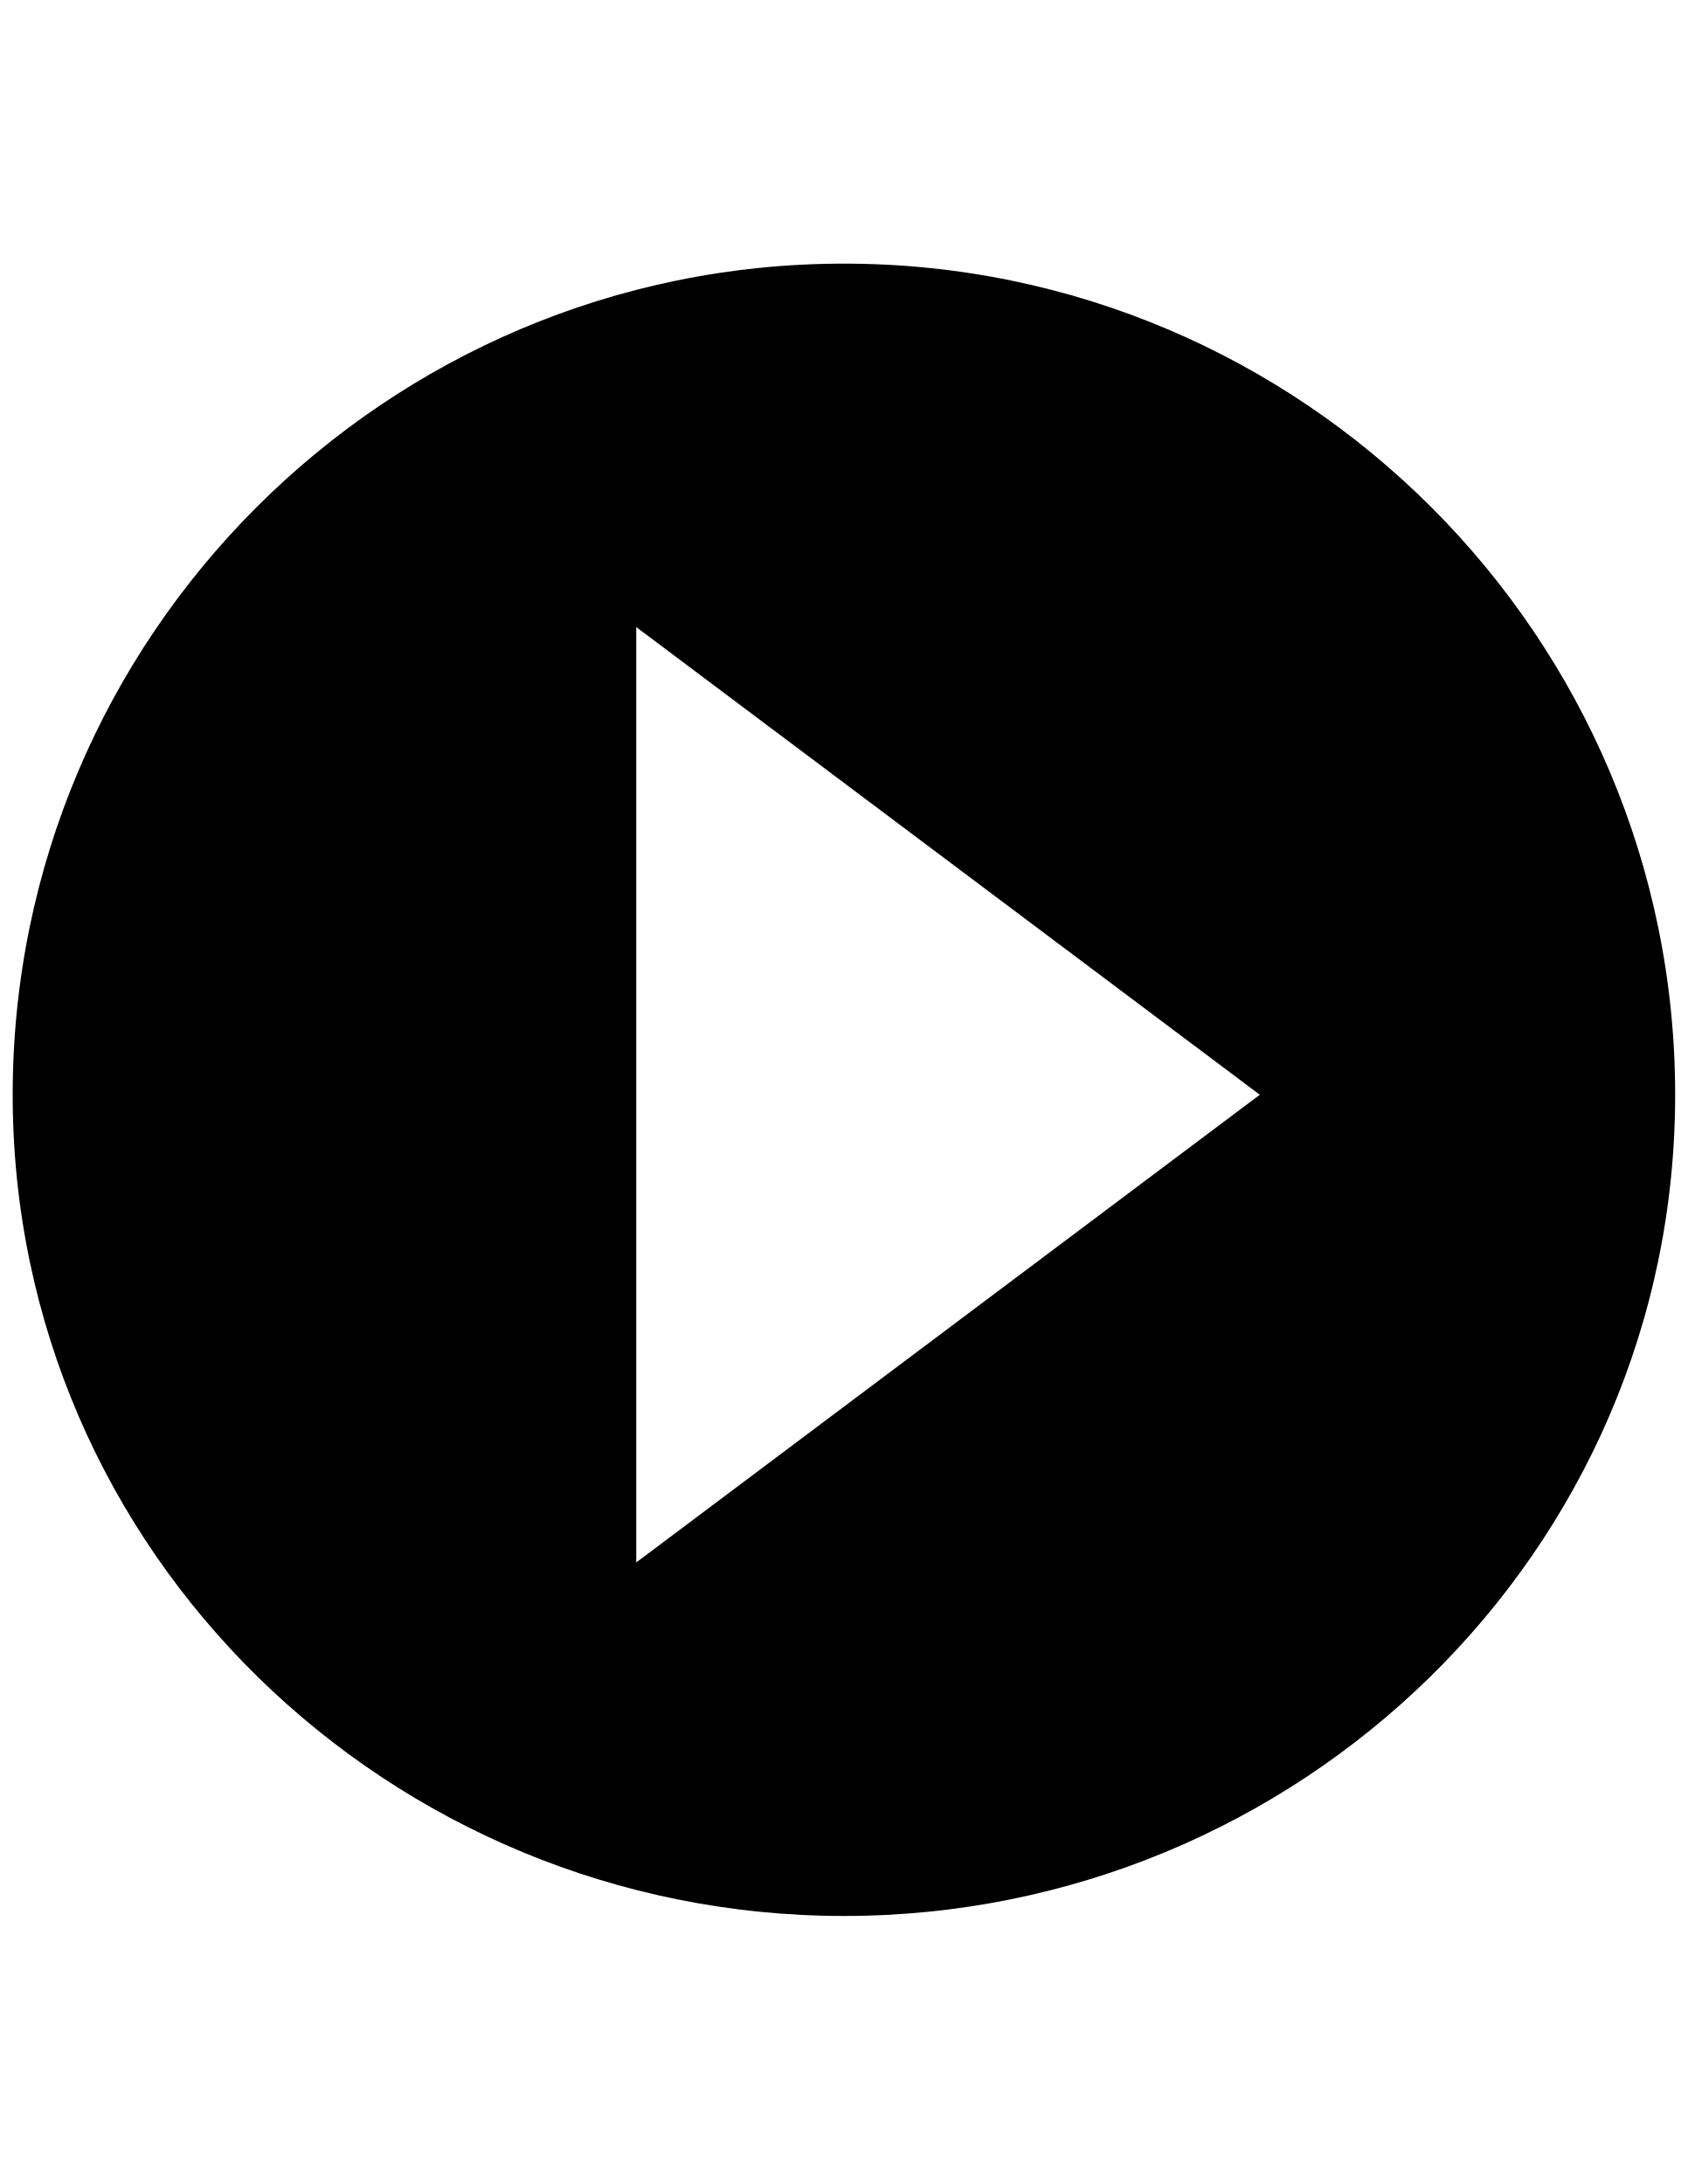
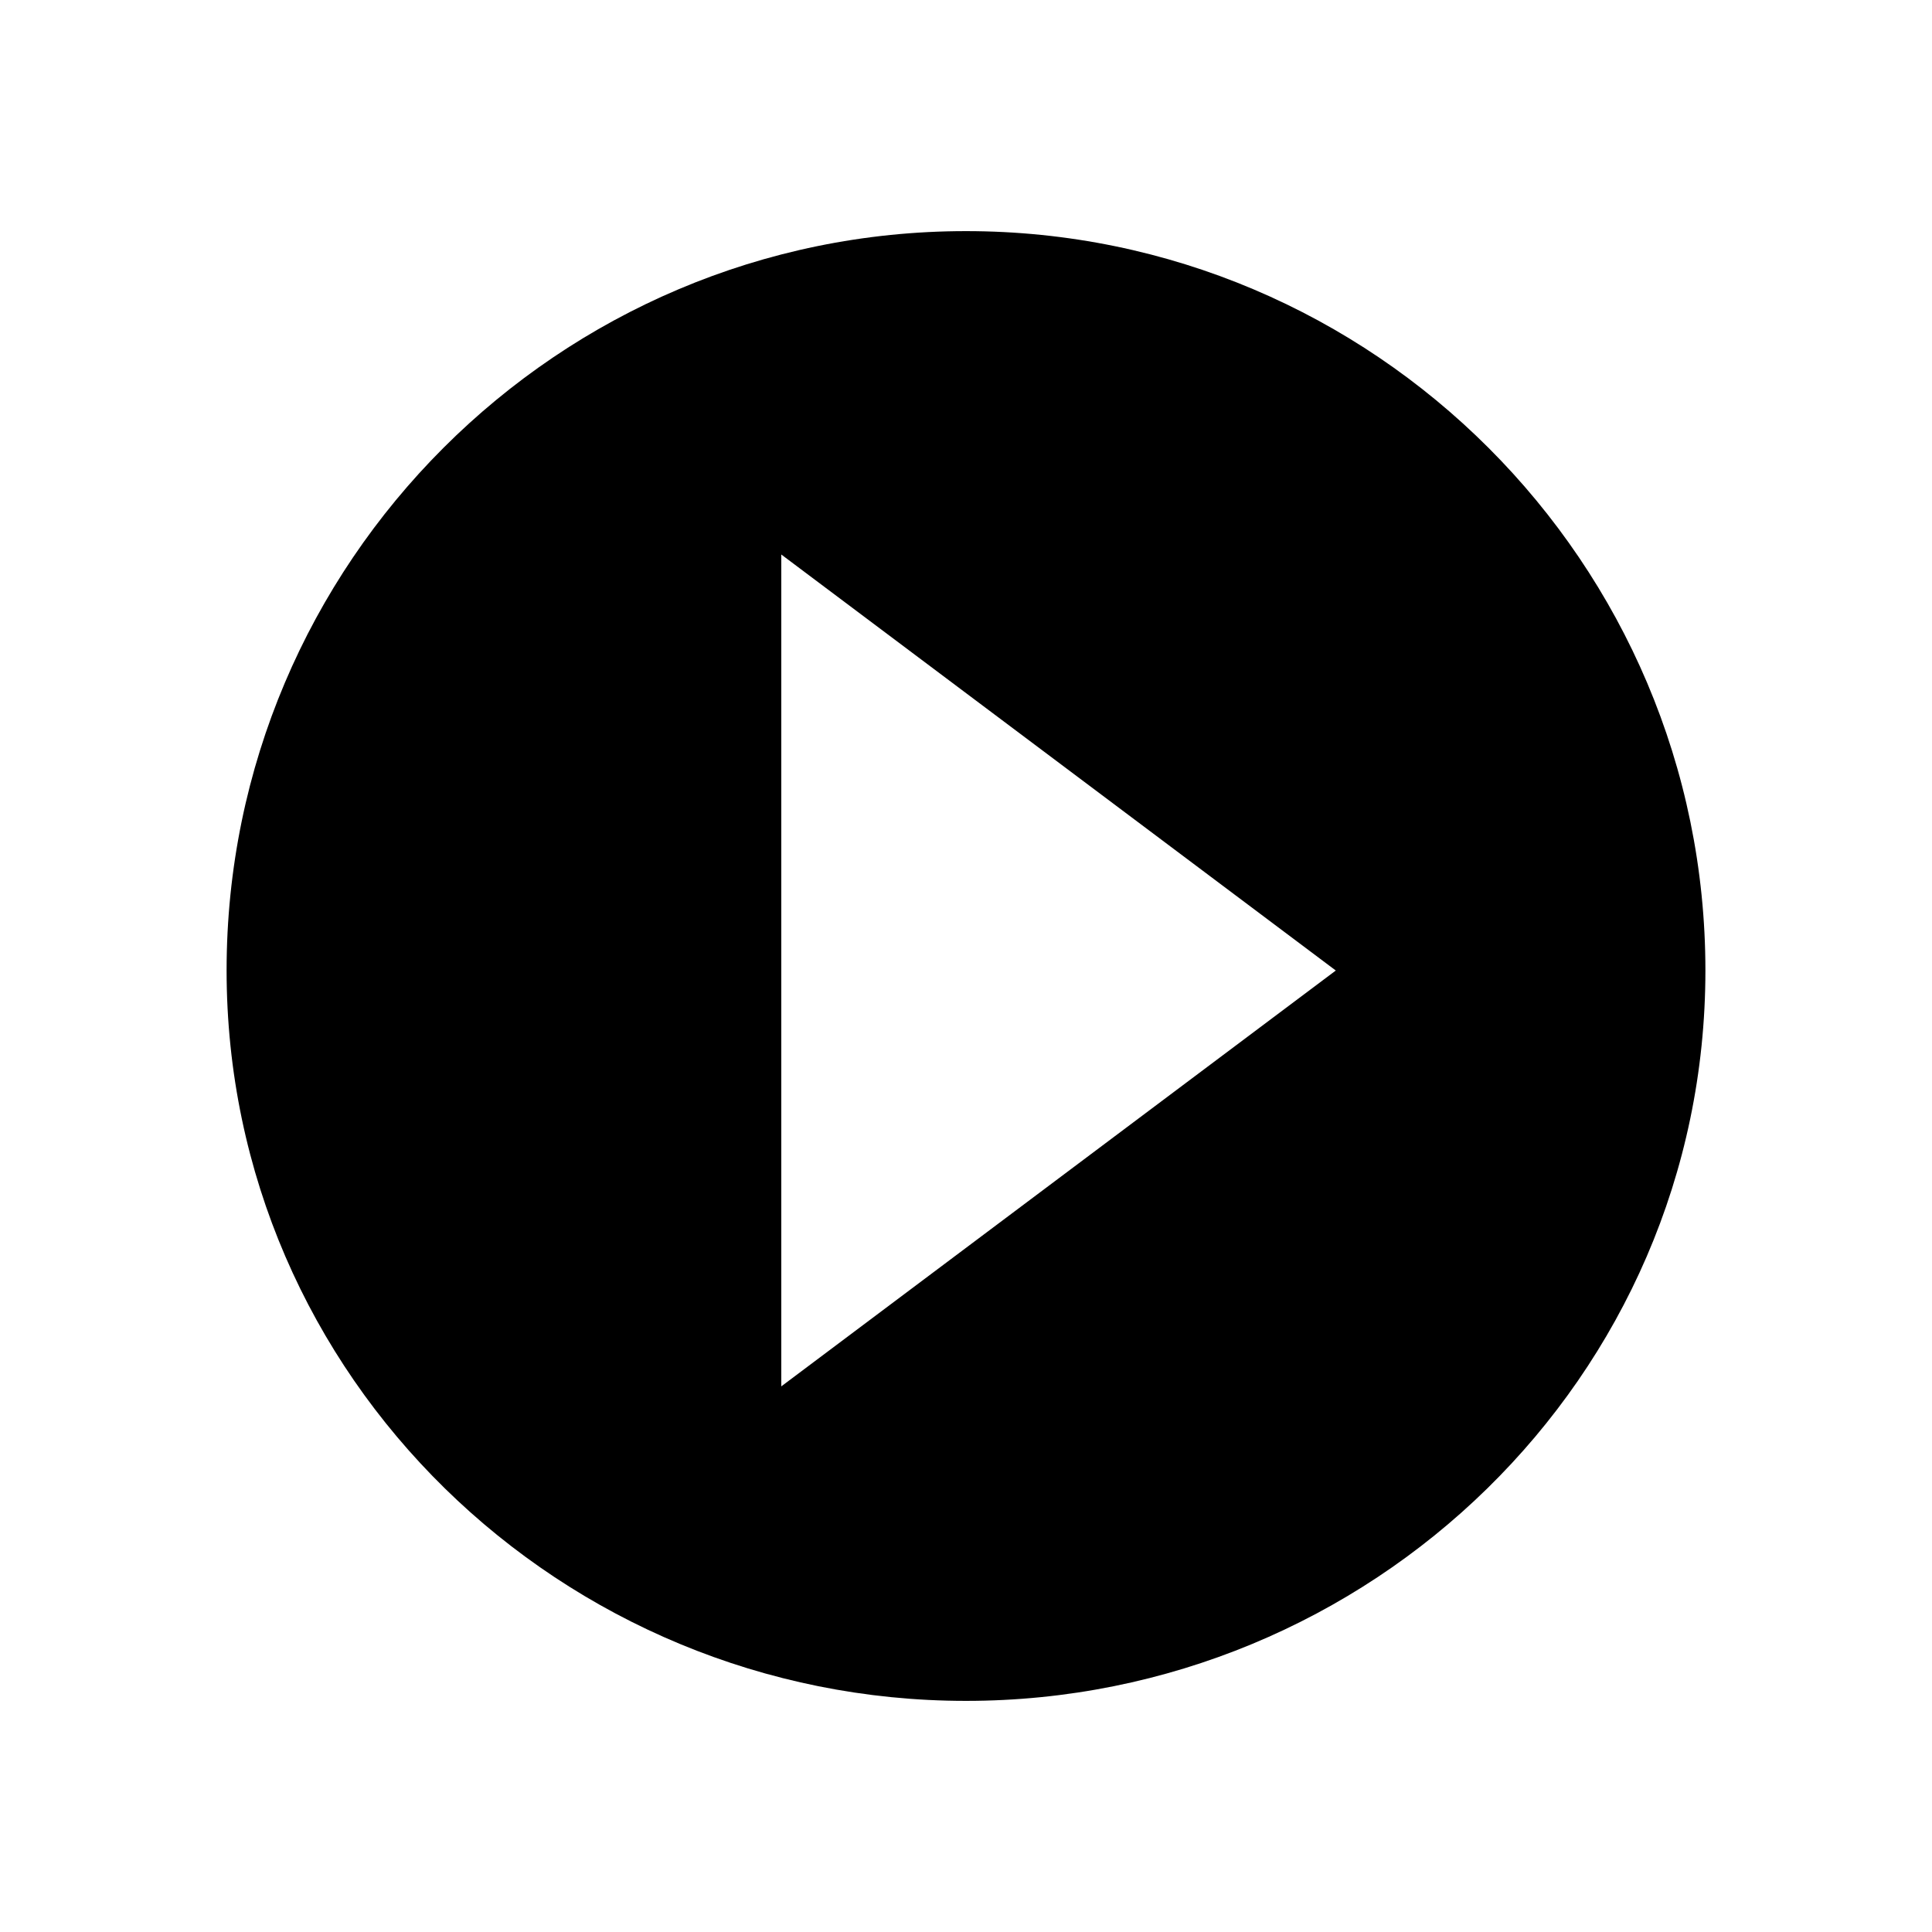
- <svg xmlns="http://www.w3.org/2000/svg" viewBox="0 0 612 792">
-   <path d="M230.7 566.6L456.8 397 230.7 227.4v339.2zM306 694.8C141.4 694.8 4.6 563.2 4.6 397S139.8 95.6 306 95.6 607.4 230.8 607.4 397 470.6 694.8 306 694.8z" />
+ <svg xmlns="http://www.w3.org/2000/svg" viewBox="0 0 1024 1024">
+   <path d="M414.1 734.8L708 514.4 414.1 293.9v440.9zM512 901.5c-214 0-391.9-171.2-391.9-387.2S295.9 122.5 512 122.5s391.9 175.8 391.9 391.9S726 901.5 512 901.5z" />
</svg>
